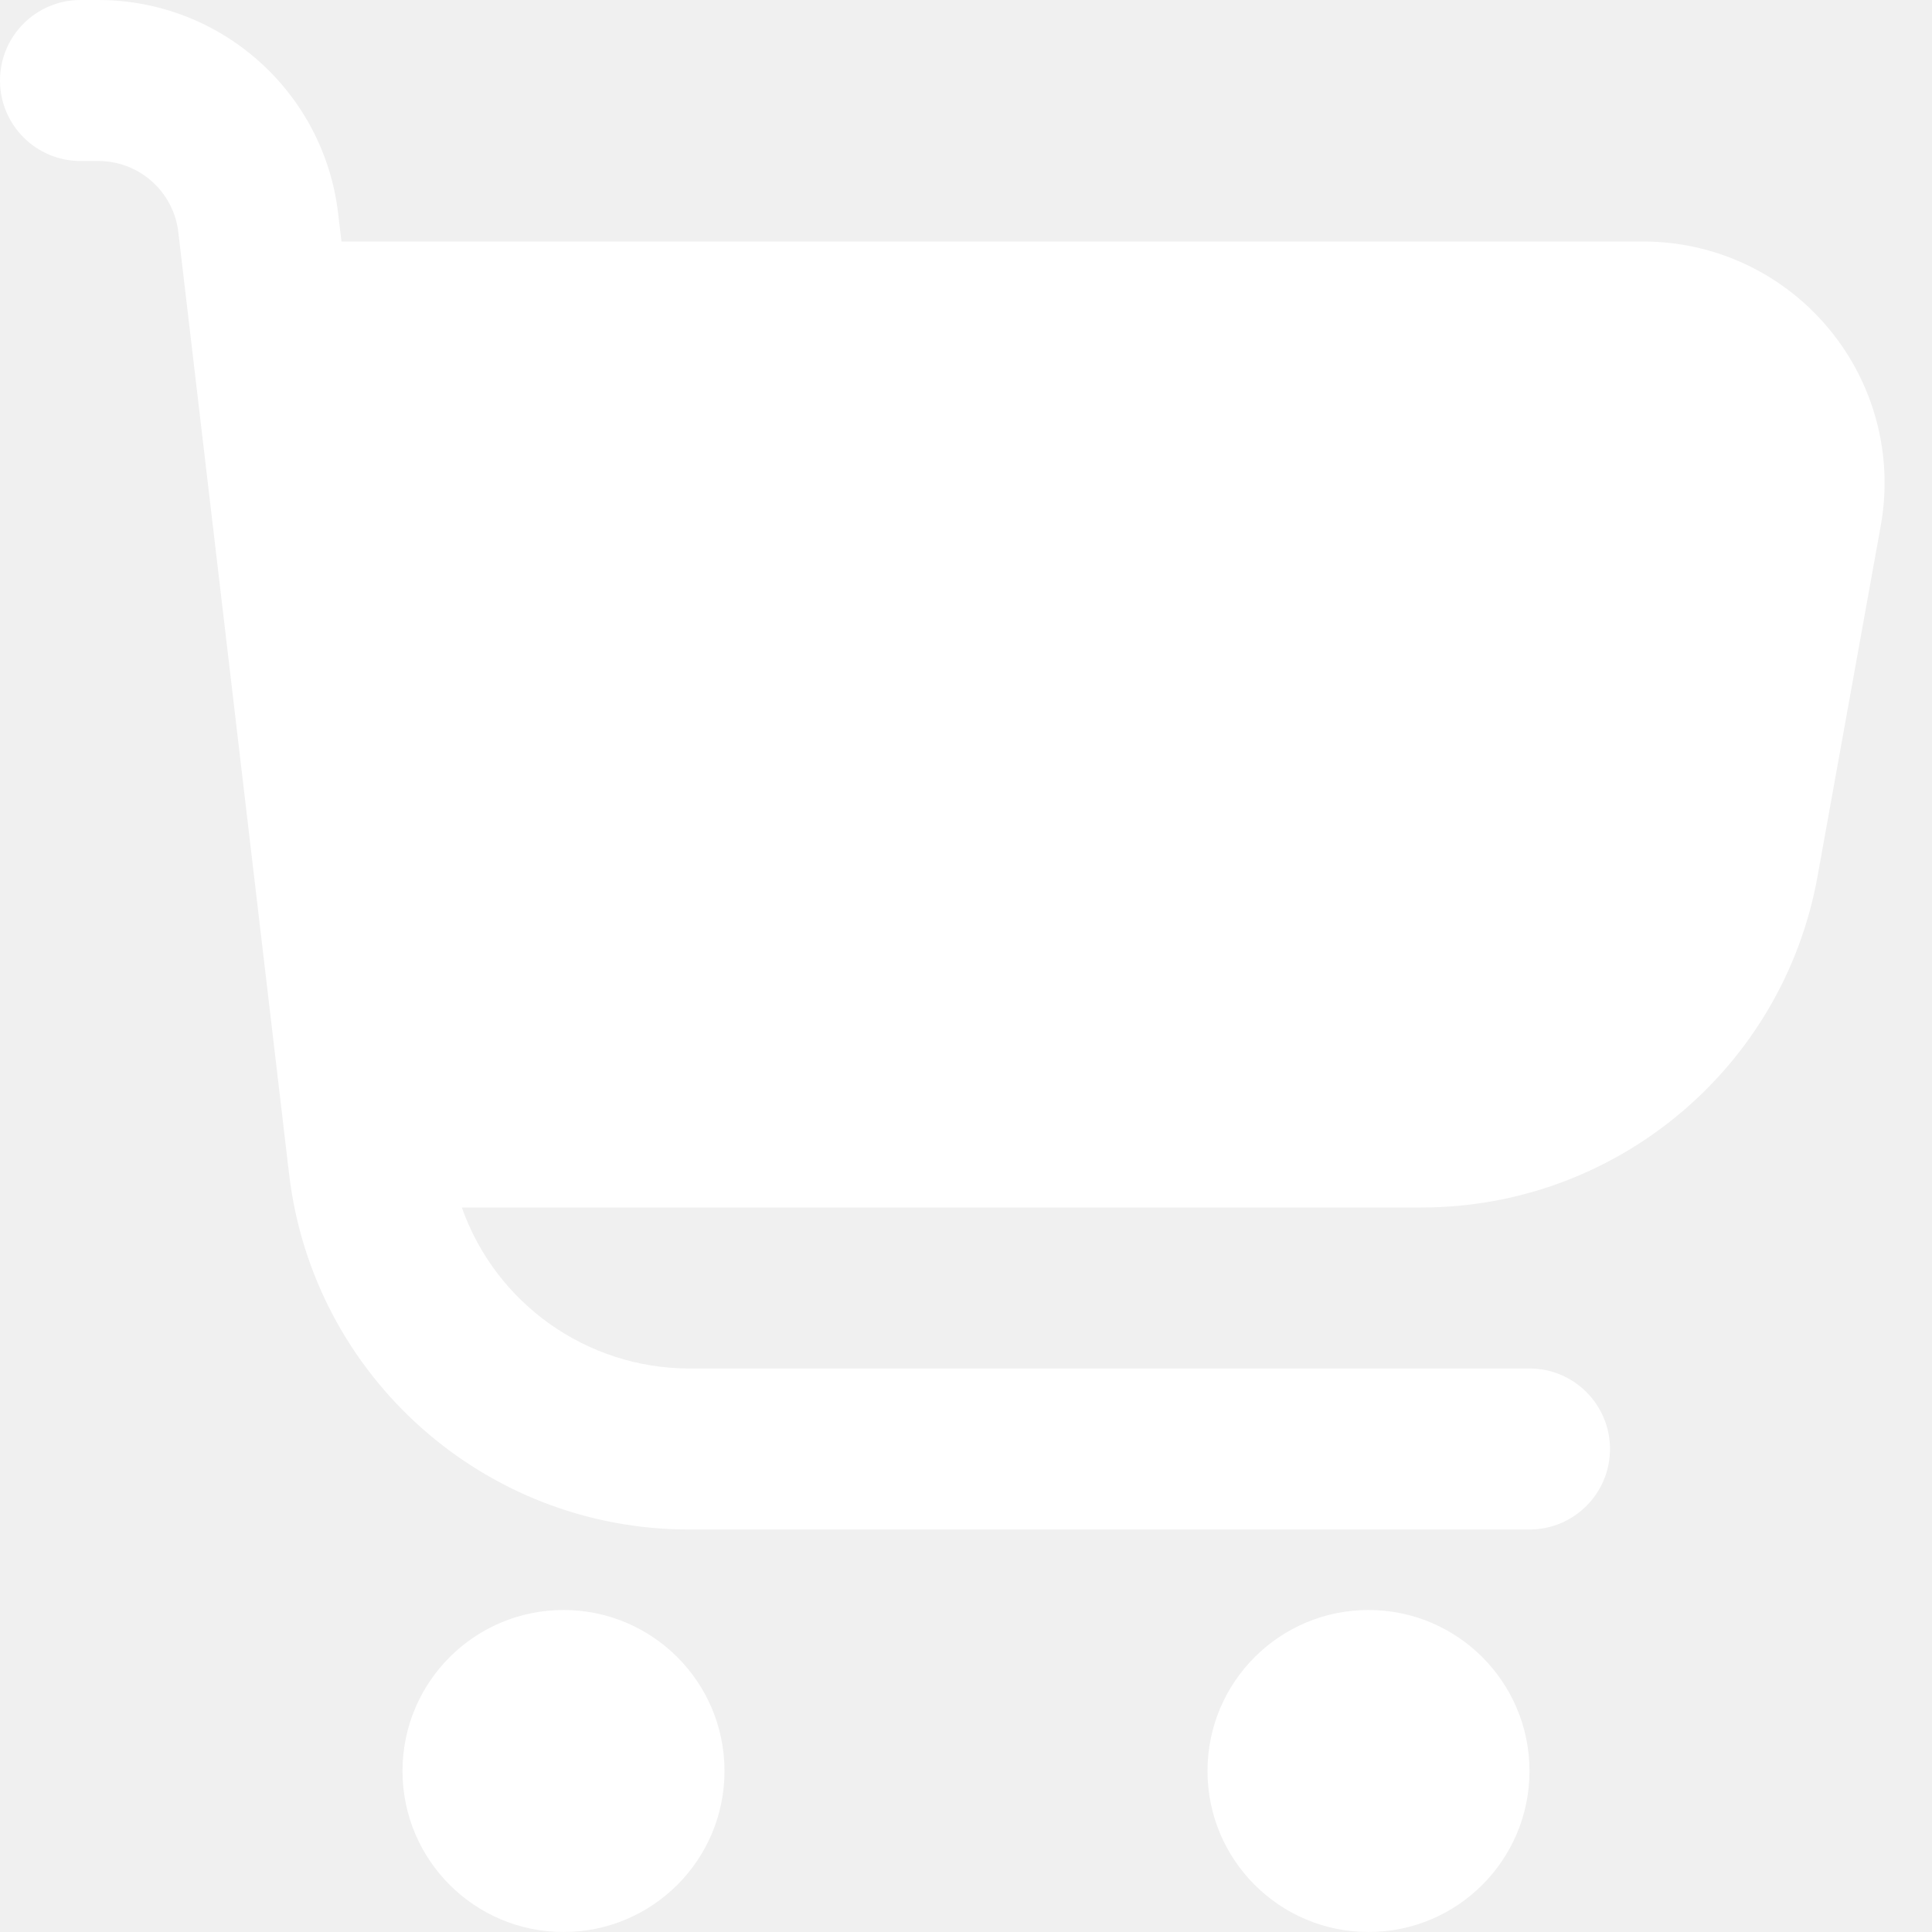
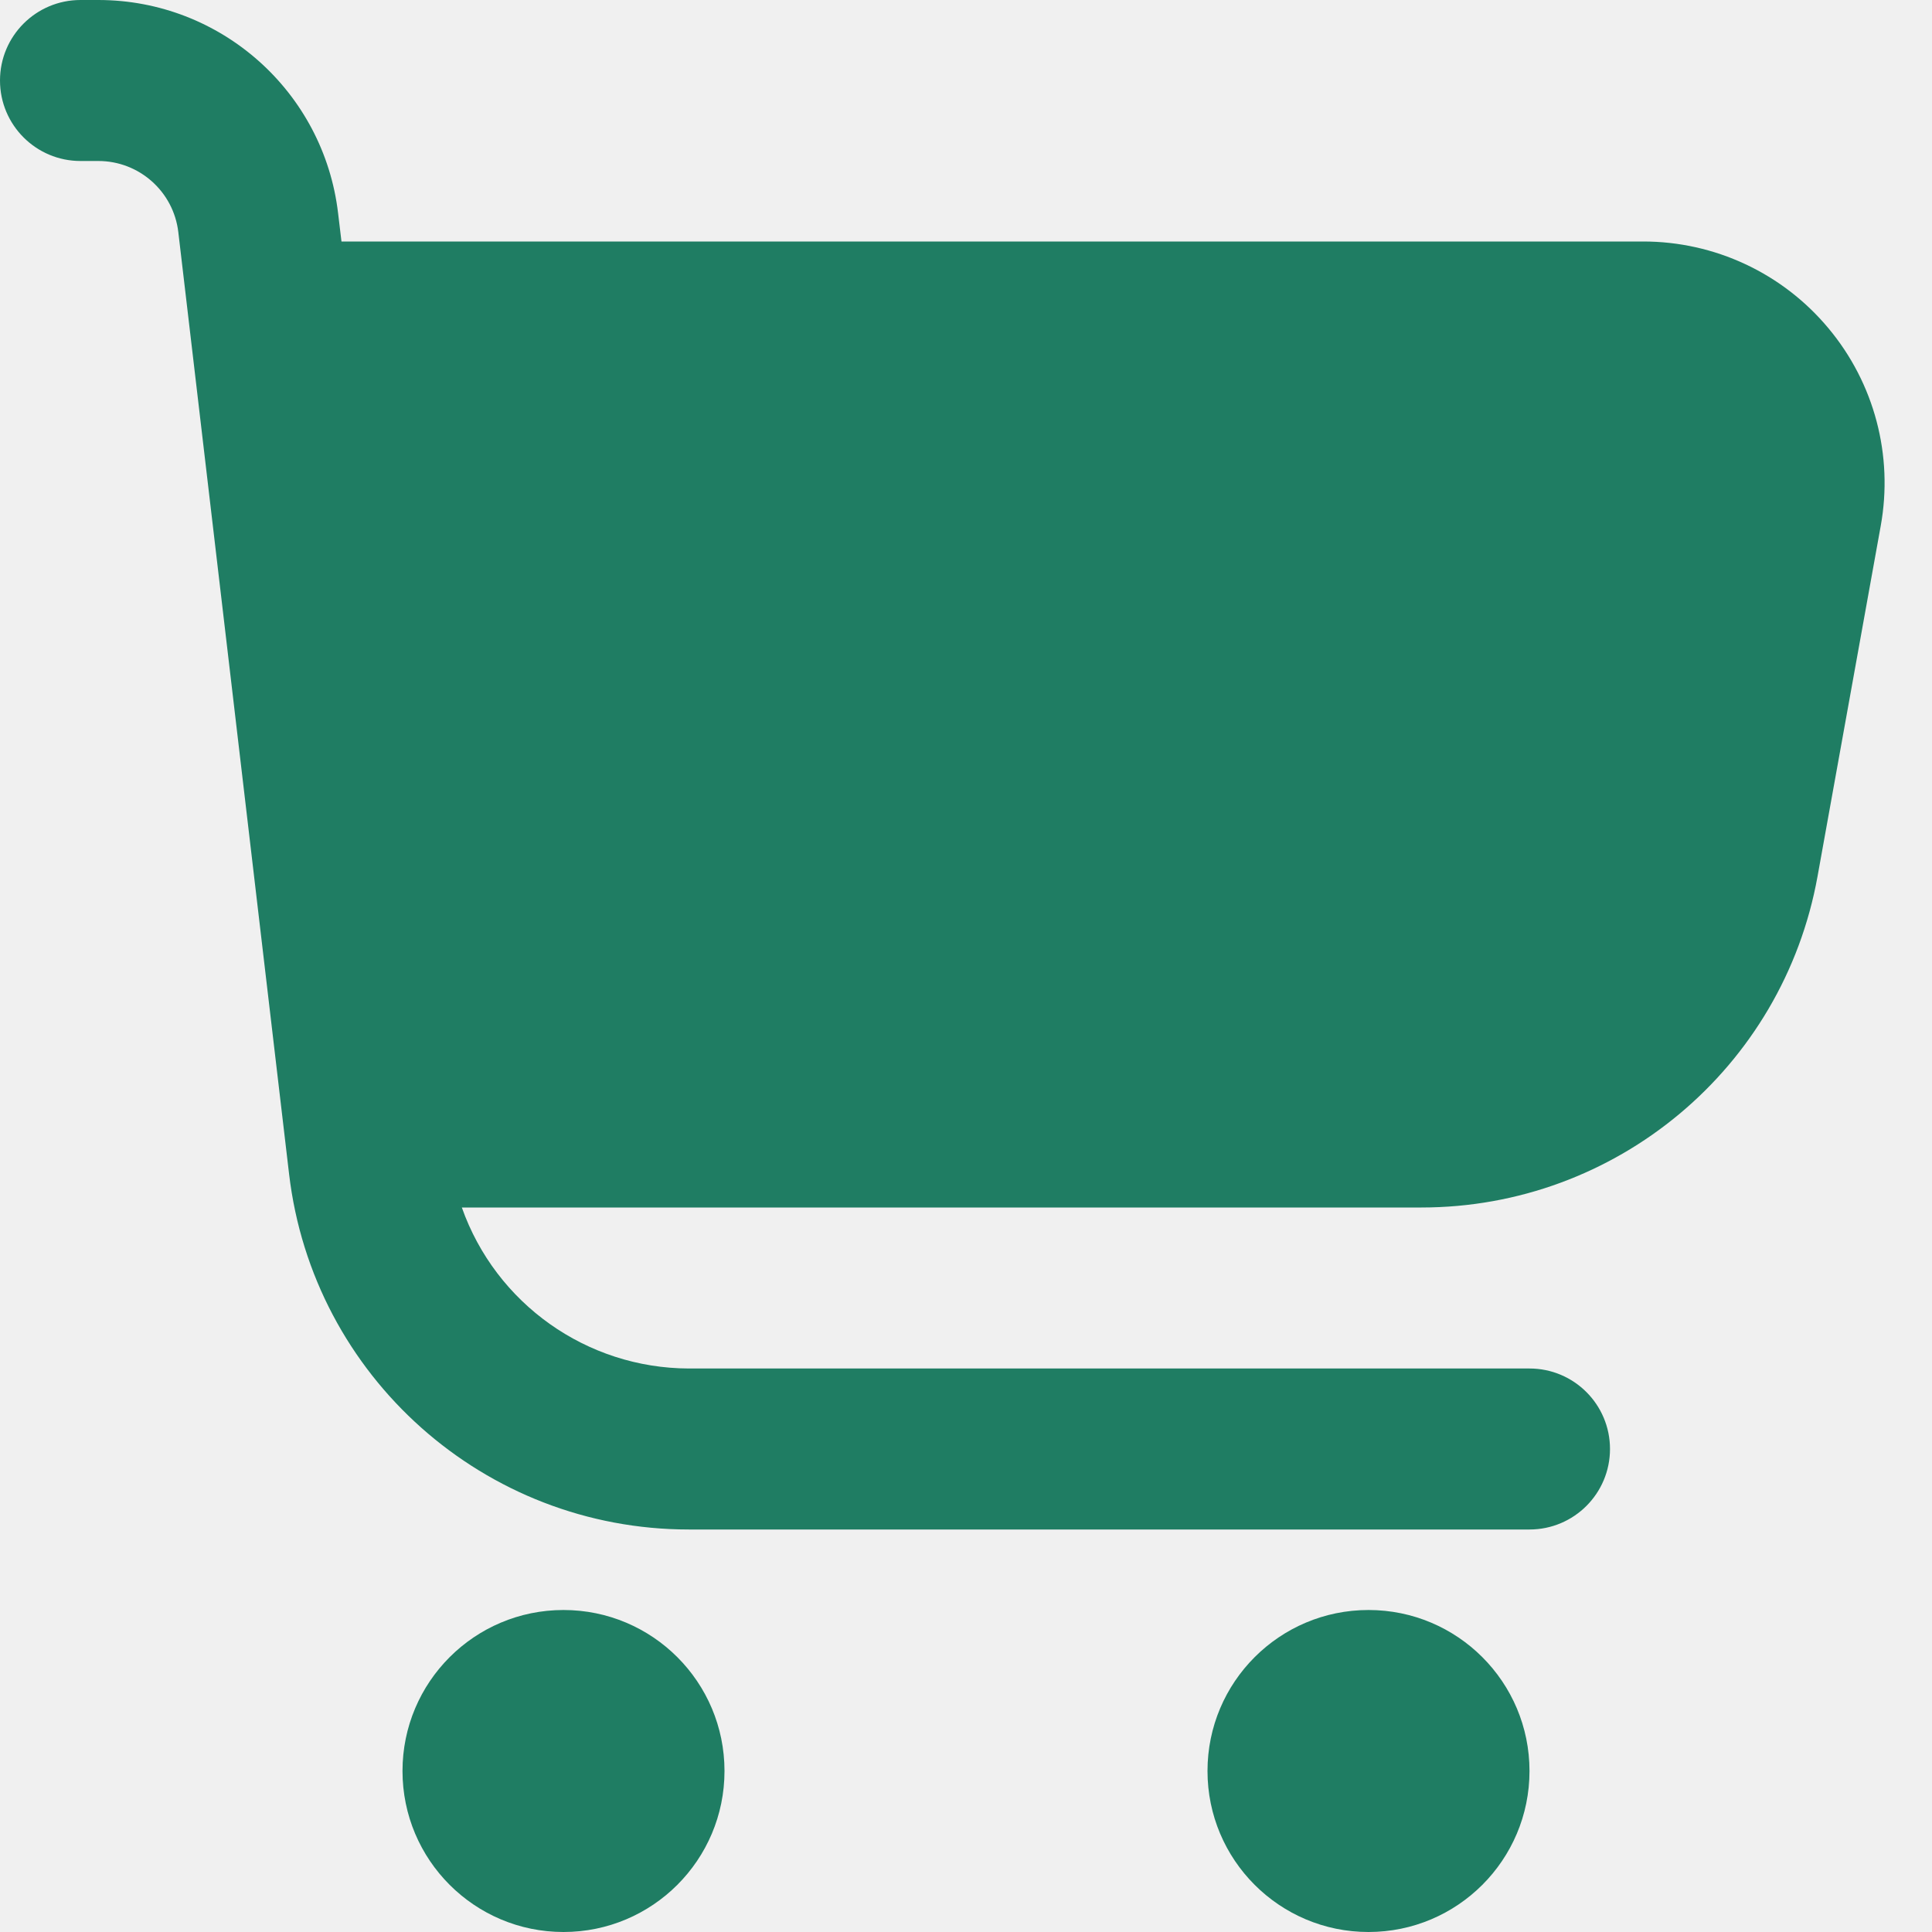
- <svg xmlns="http://www.w3.org/2000/svg" id="Filled" fill="white" viewBox="0 0 24 24" width="512" height="512">
+ <svg xmlns="http://www.w3.org/2000/svg" fill="#1f7d63" id="Filled" viewBox="0 0 24 24" width="512" height="512">
  <path d="M22.713,4.077A2.993,2.993,0,0,0,20.41,3H4.242L4.2,2.649A3,3,0,0,0,1.222,0H1A1,1,0,0,0,1,2h.222a1,1,0,0,1,.993.883l1.376,11.7A5,5,0,0,0,8.557,19H19a1,1,0,0,0,0-2H8.557a3,3,0,0,1-2.82-2h11.92a5,5,0,0,0,4.921-4.113l.785-4.354A2.994,2.994,0,0,0,22.713,4.077Z" />
  <circle cx="7" cy="22" r="2" />
  <circle cx="17" cy="22" r="2" />
</svg>
